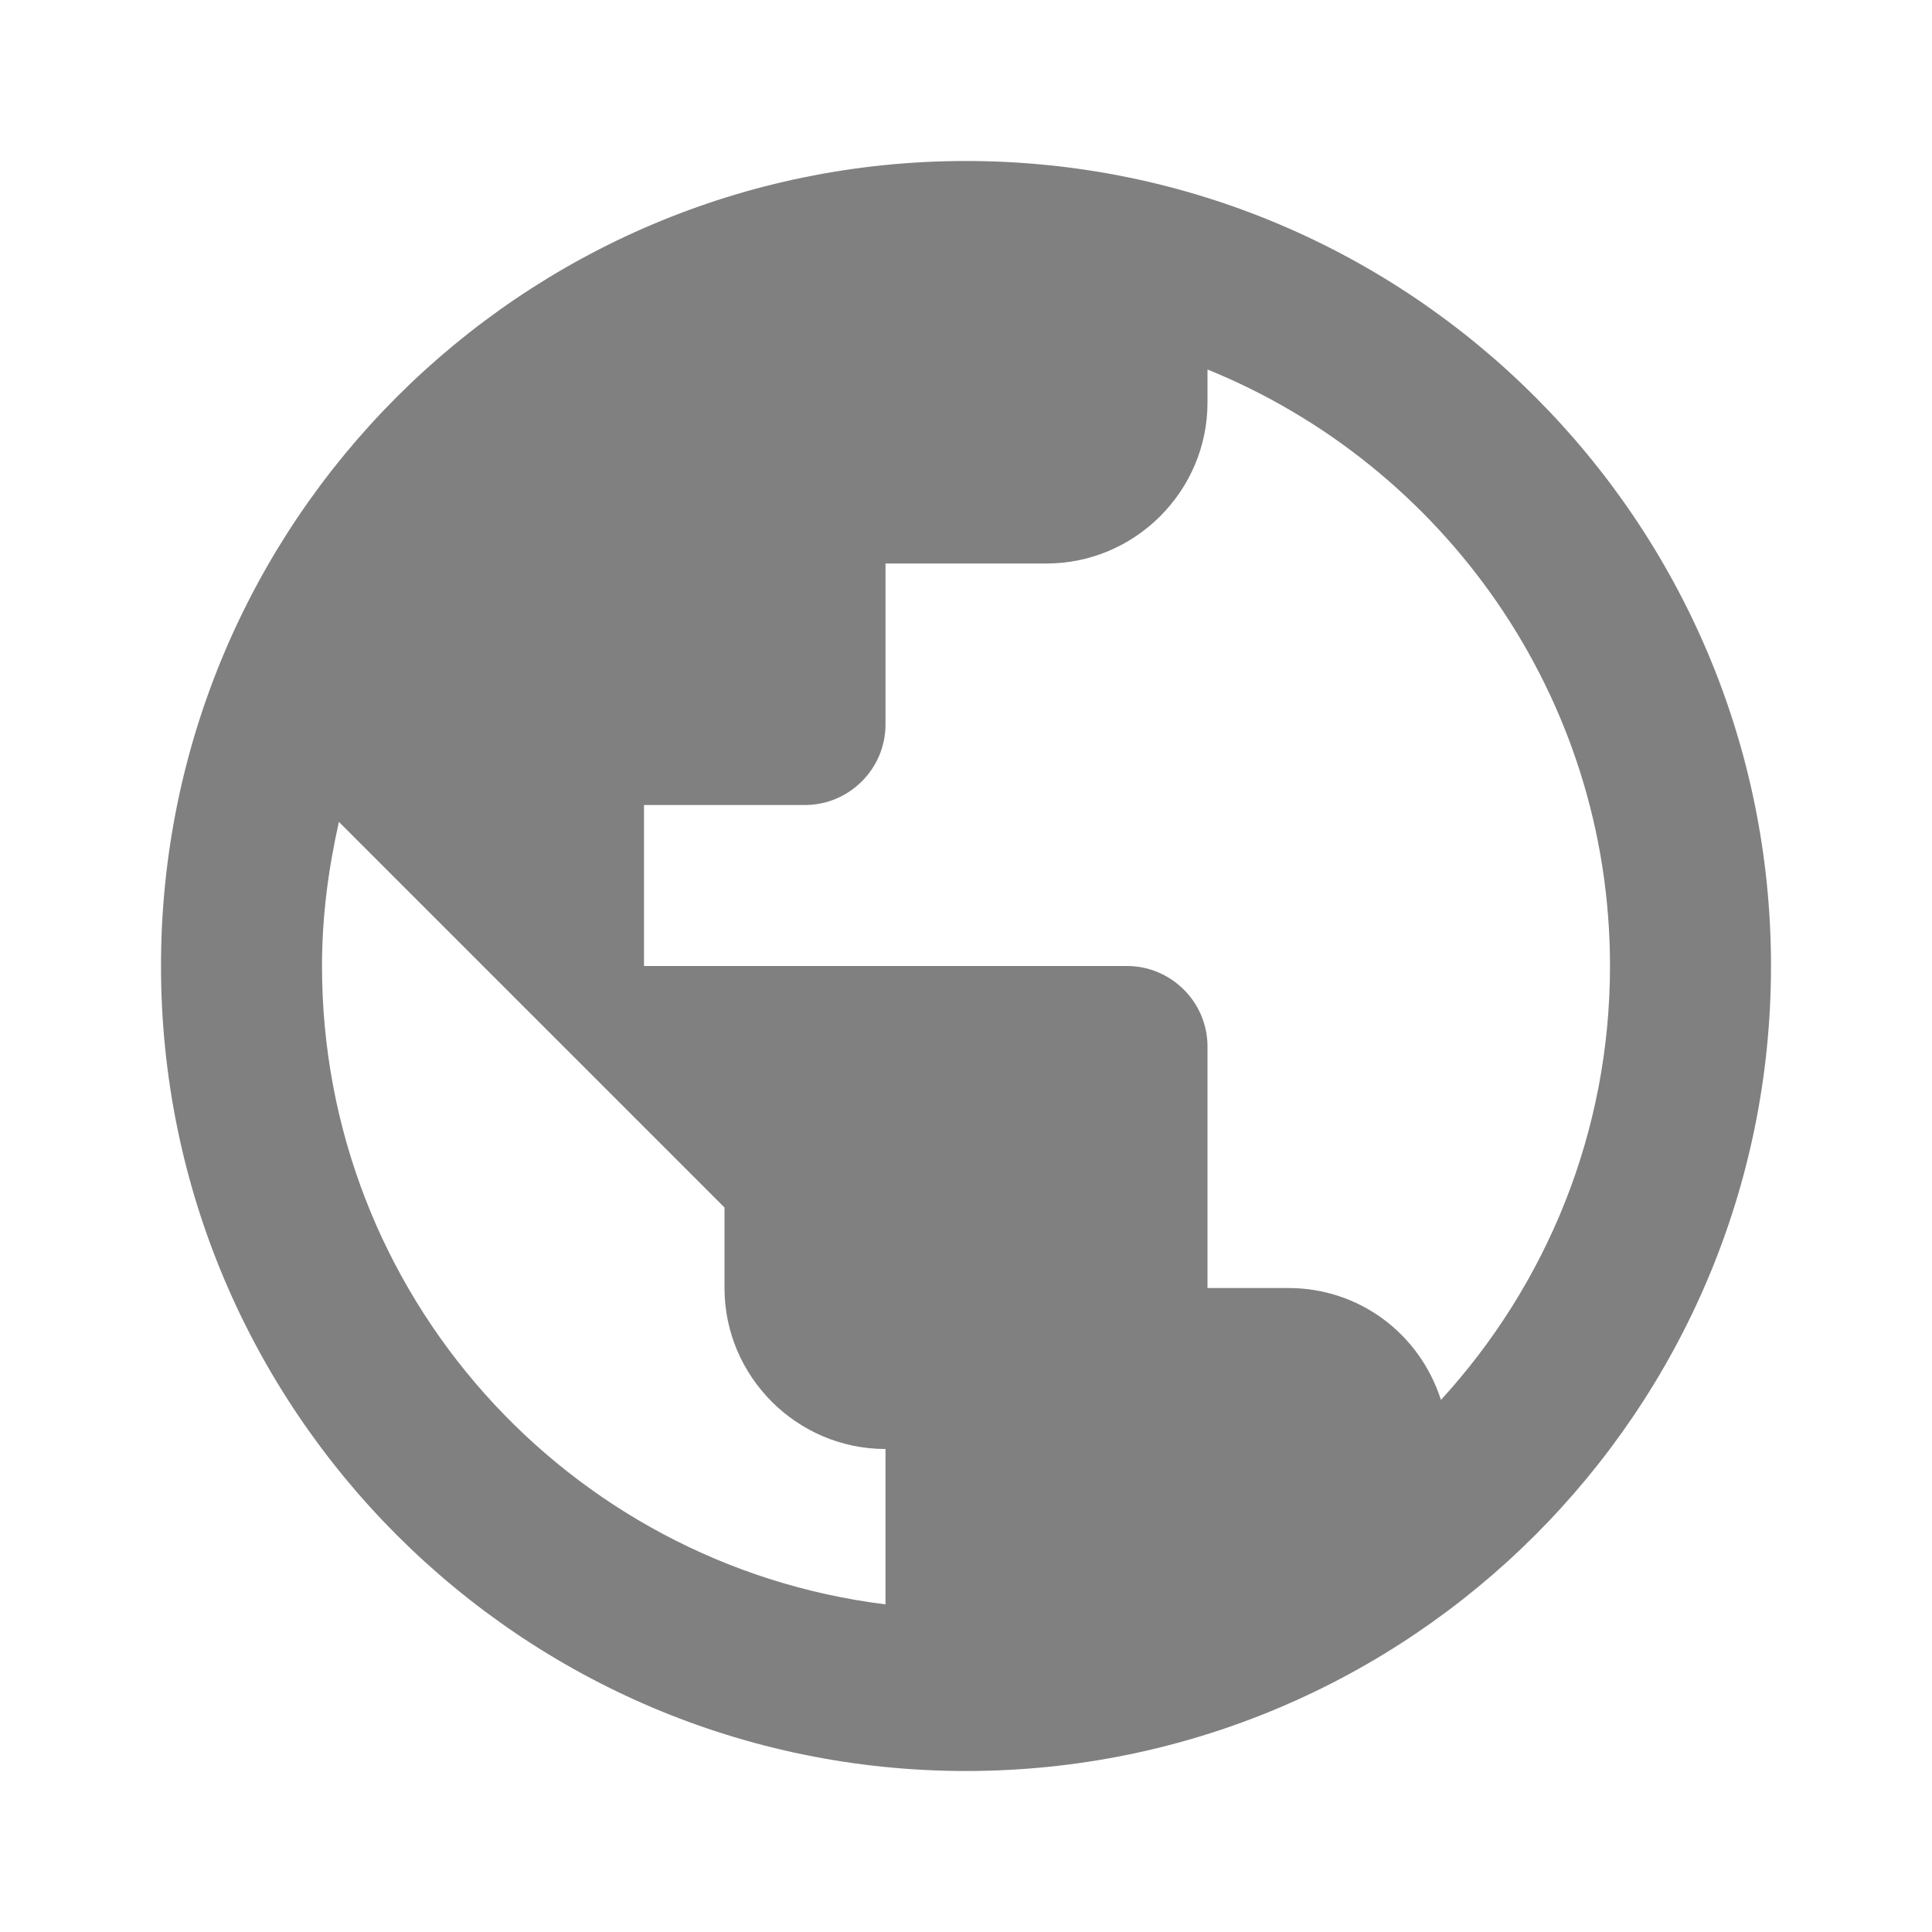
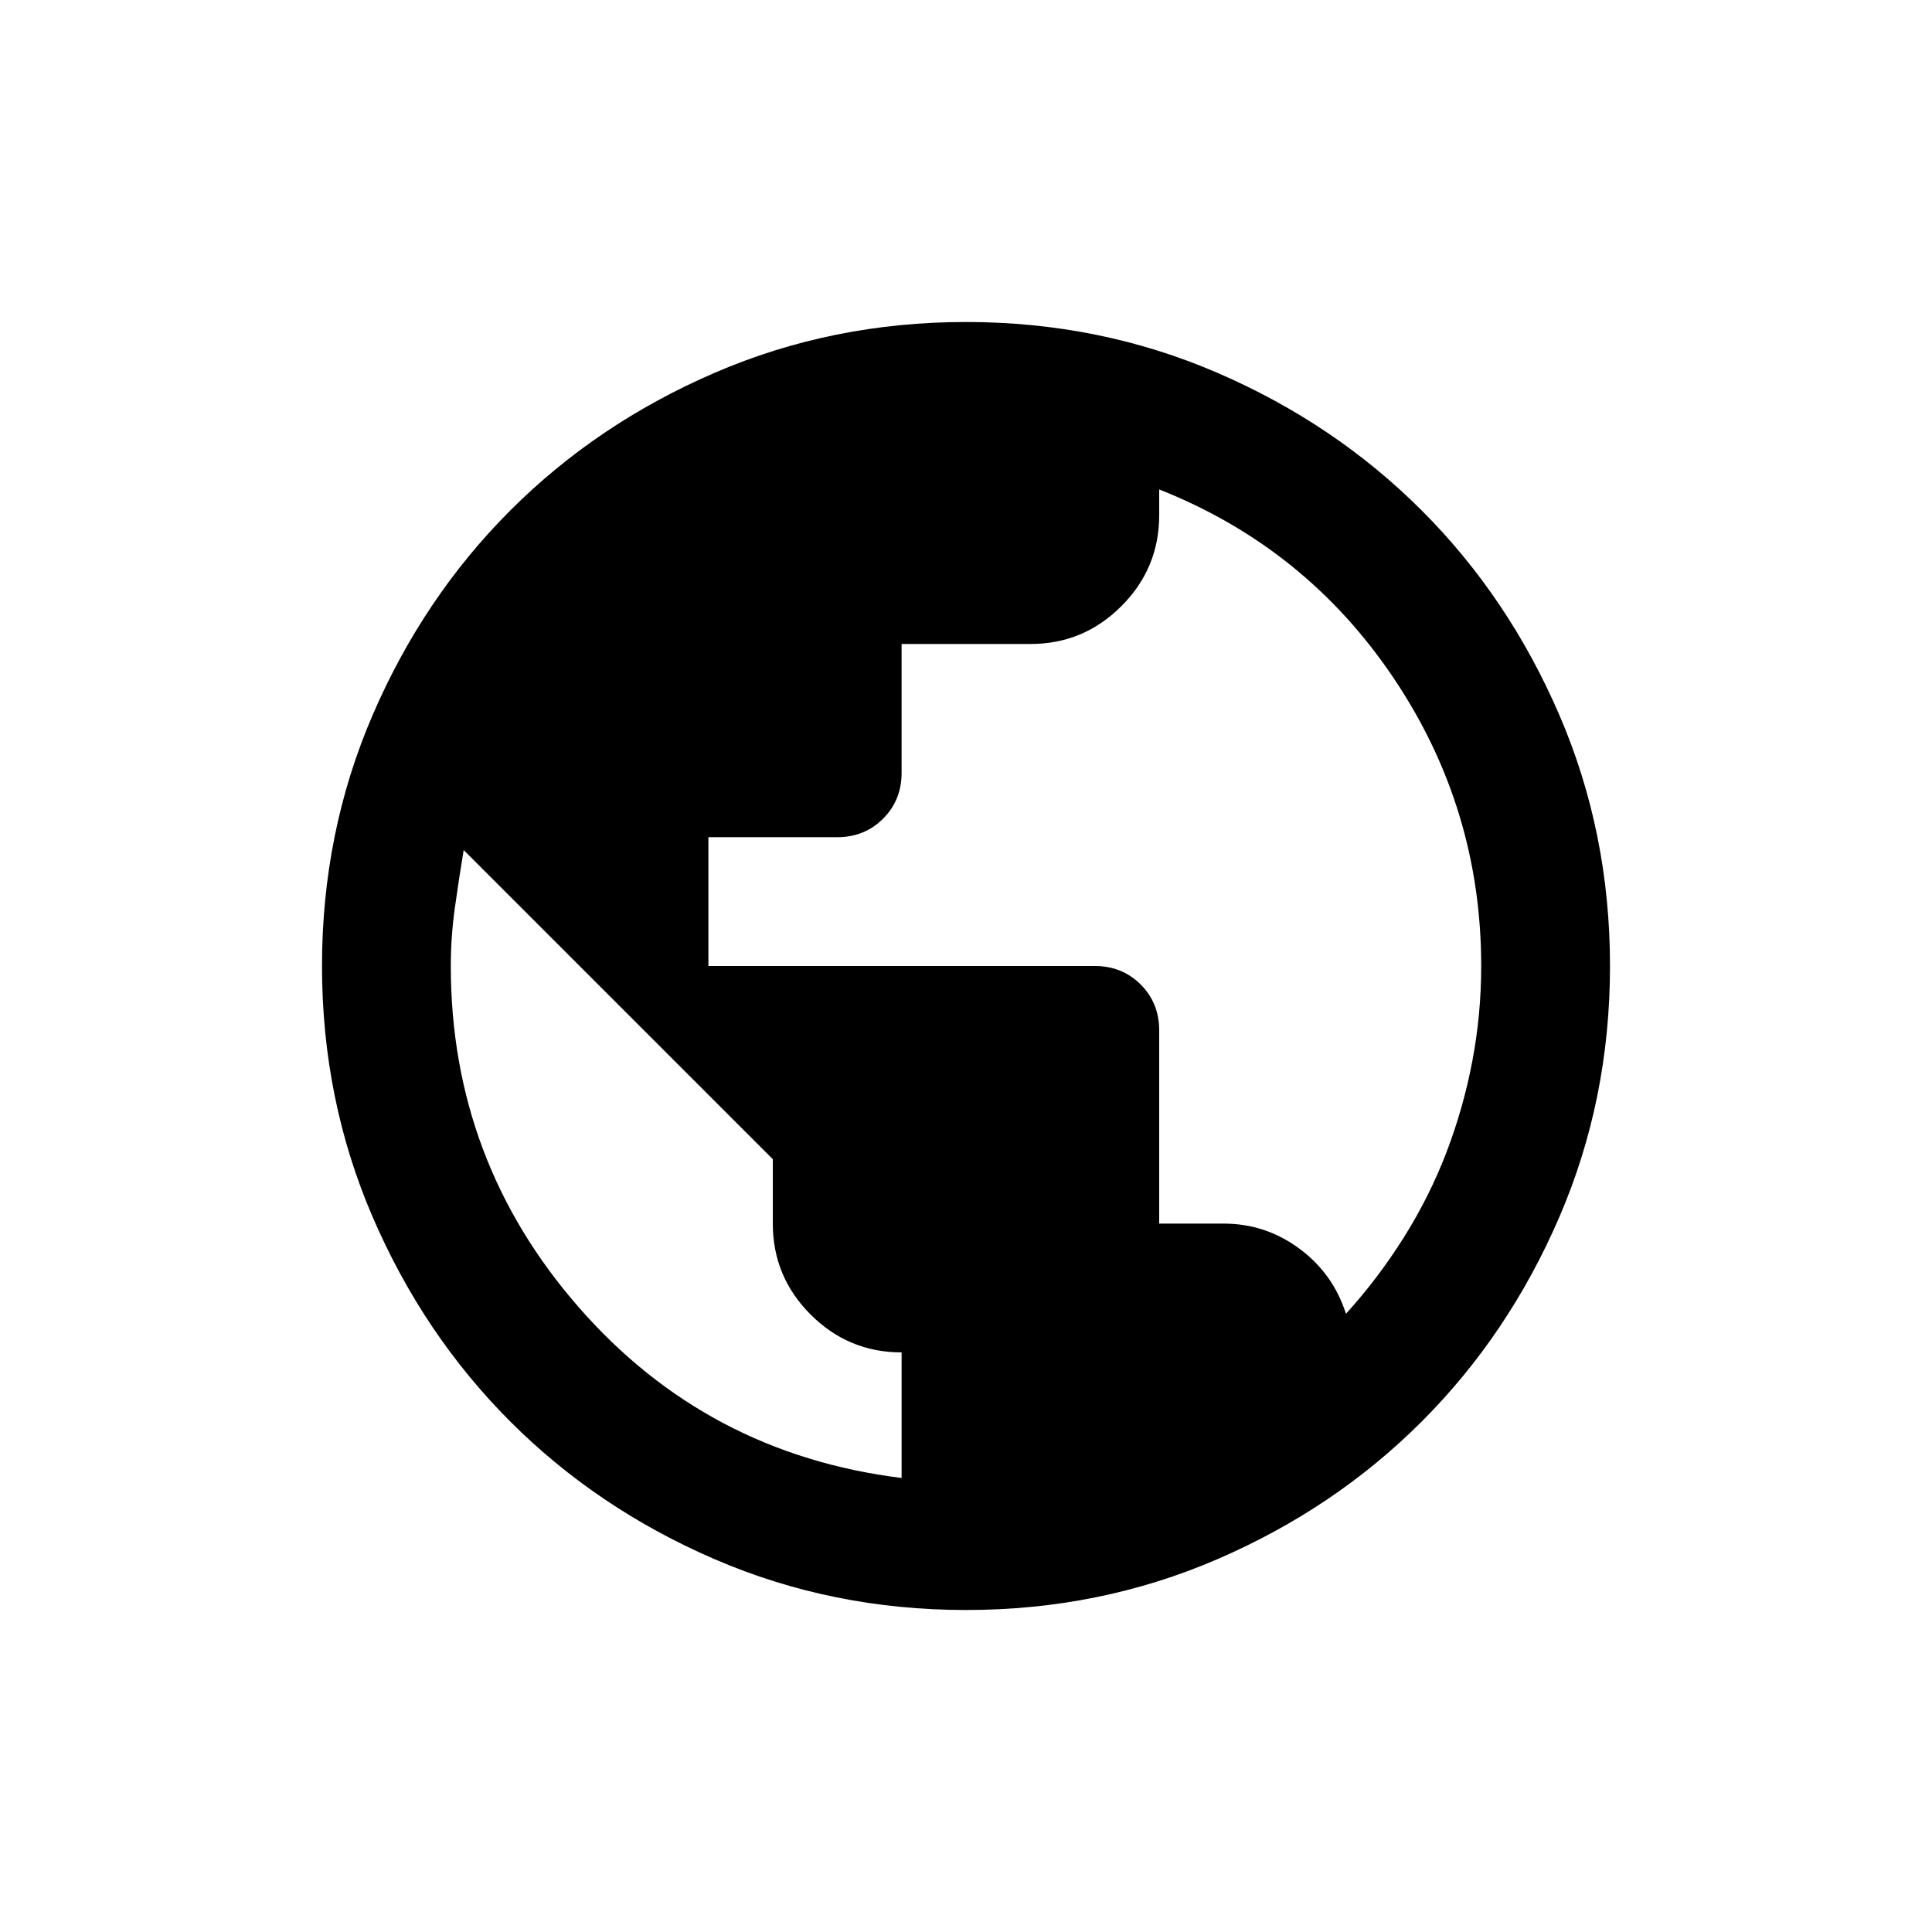
- <svg xmlns="http://www.w3.org/2000/svg" viewBox="0 0 24 24" fill="black" width="48px" height="48px" version="1.1" id="svg6">
-   <defs id="defs10" />
-   <path d="M0 0h24v24H0z" fill="none" id="path2" />
-   <path d="M12 2C6.48 2 2 6.48 2 12s4.48 10 10 10 10-4.48 10-10S17.52 2 12 2zm-1 17.93c-3.95-.49-7-3.85-7-7.93 0-.62.08-1.21.21-1.79L9 15v1c0 1.1.9 2 2 2v1.93zm6.9-2.54c-.26-.81-1-1.39-1.9-1.39h-1v-3c0-.55-.45-1-1-1H8v-2h2c.55 0 1-.45 1-1V7h2c1.1 0 2-.9 2-2v-.41c2.93 1.19 5 4.06 5 7.41 0 2.08-.8 3.97-2.1 5.39z" id="path4" style="fill:#808080" />
+ <svg xmlns="http://www.w3.org/2000/svg" height="24px" viewBox="0 -960 960 960" width="24px" fill="#5f6368" version="1.1" id="svg4">
+   <defs id="defs8" />
+   <path d="m 480,-160 q -66.4,0 -124.8,-25.2 -58.4,-25.2 -101.6,-68.4 -43.2,-43.2 -68.4,-101.6 Q 160,-413.6 160,-480 q 0,-66.4 25.2,-124.8 25.2,-58.4 68.4,-101.6 43.2,-43.2 101.6,-68.4 58.4,-25.2 124.8,-25.2 66.4,0 124.8,25.2 58.4,25.2 101.6,68.4 43.2,43.2 68.4,101.6 25.2,58.4 25.2,124.8 0,66.4 -25.2,124.8 -25.2,58.4 -68.4,101.6 -43.2,43.2 -101.6,68.4 Q 546.4,-160 480,-160 Z m -32,-65.6 V -288 q -26.4,0 -45.2,-18.8 Q 384,-325.6 384,-352 v -32 L 230.4,-537.6 q -2.4,14.4 -4.4,28.8 -2,14.4 -2,28.8 0,96.8 63.6,169.6 63.6,72.8 160.4,84.8 z m 220.8,-81.6 q 16,-17.6 28.8,-38 12.8,-20.4 21.2,-42.4 8.4,-22 12.8,-45.2 4.4,-23.2 4.4,-47.2 0,-78.4 -43.6,-143.2 Q 648.8,-688 576,-716.8 v 12.8 q 0,26.4 -18.8,45.2 -18.8,18.8 -45.2,18.8 h -64 v 64 q 0,13.6 -9.2,22.8 -9.2,9.2 -22.8,9.2 h -64 v 64 h 192 q 13.6,0 22.8,9.2 9.2,9.2 9.2,22.8 v 96 h 32 q 20.8,0 37.6,12.4 16.8,12.4 23.2,32.4 z" id="path2" style="fill:#000000;stroke-width:0.8" />
</svg>
